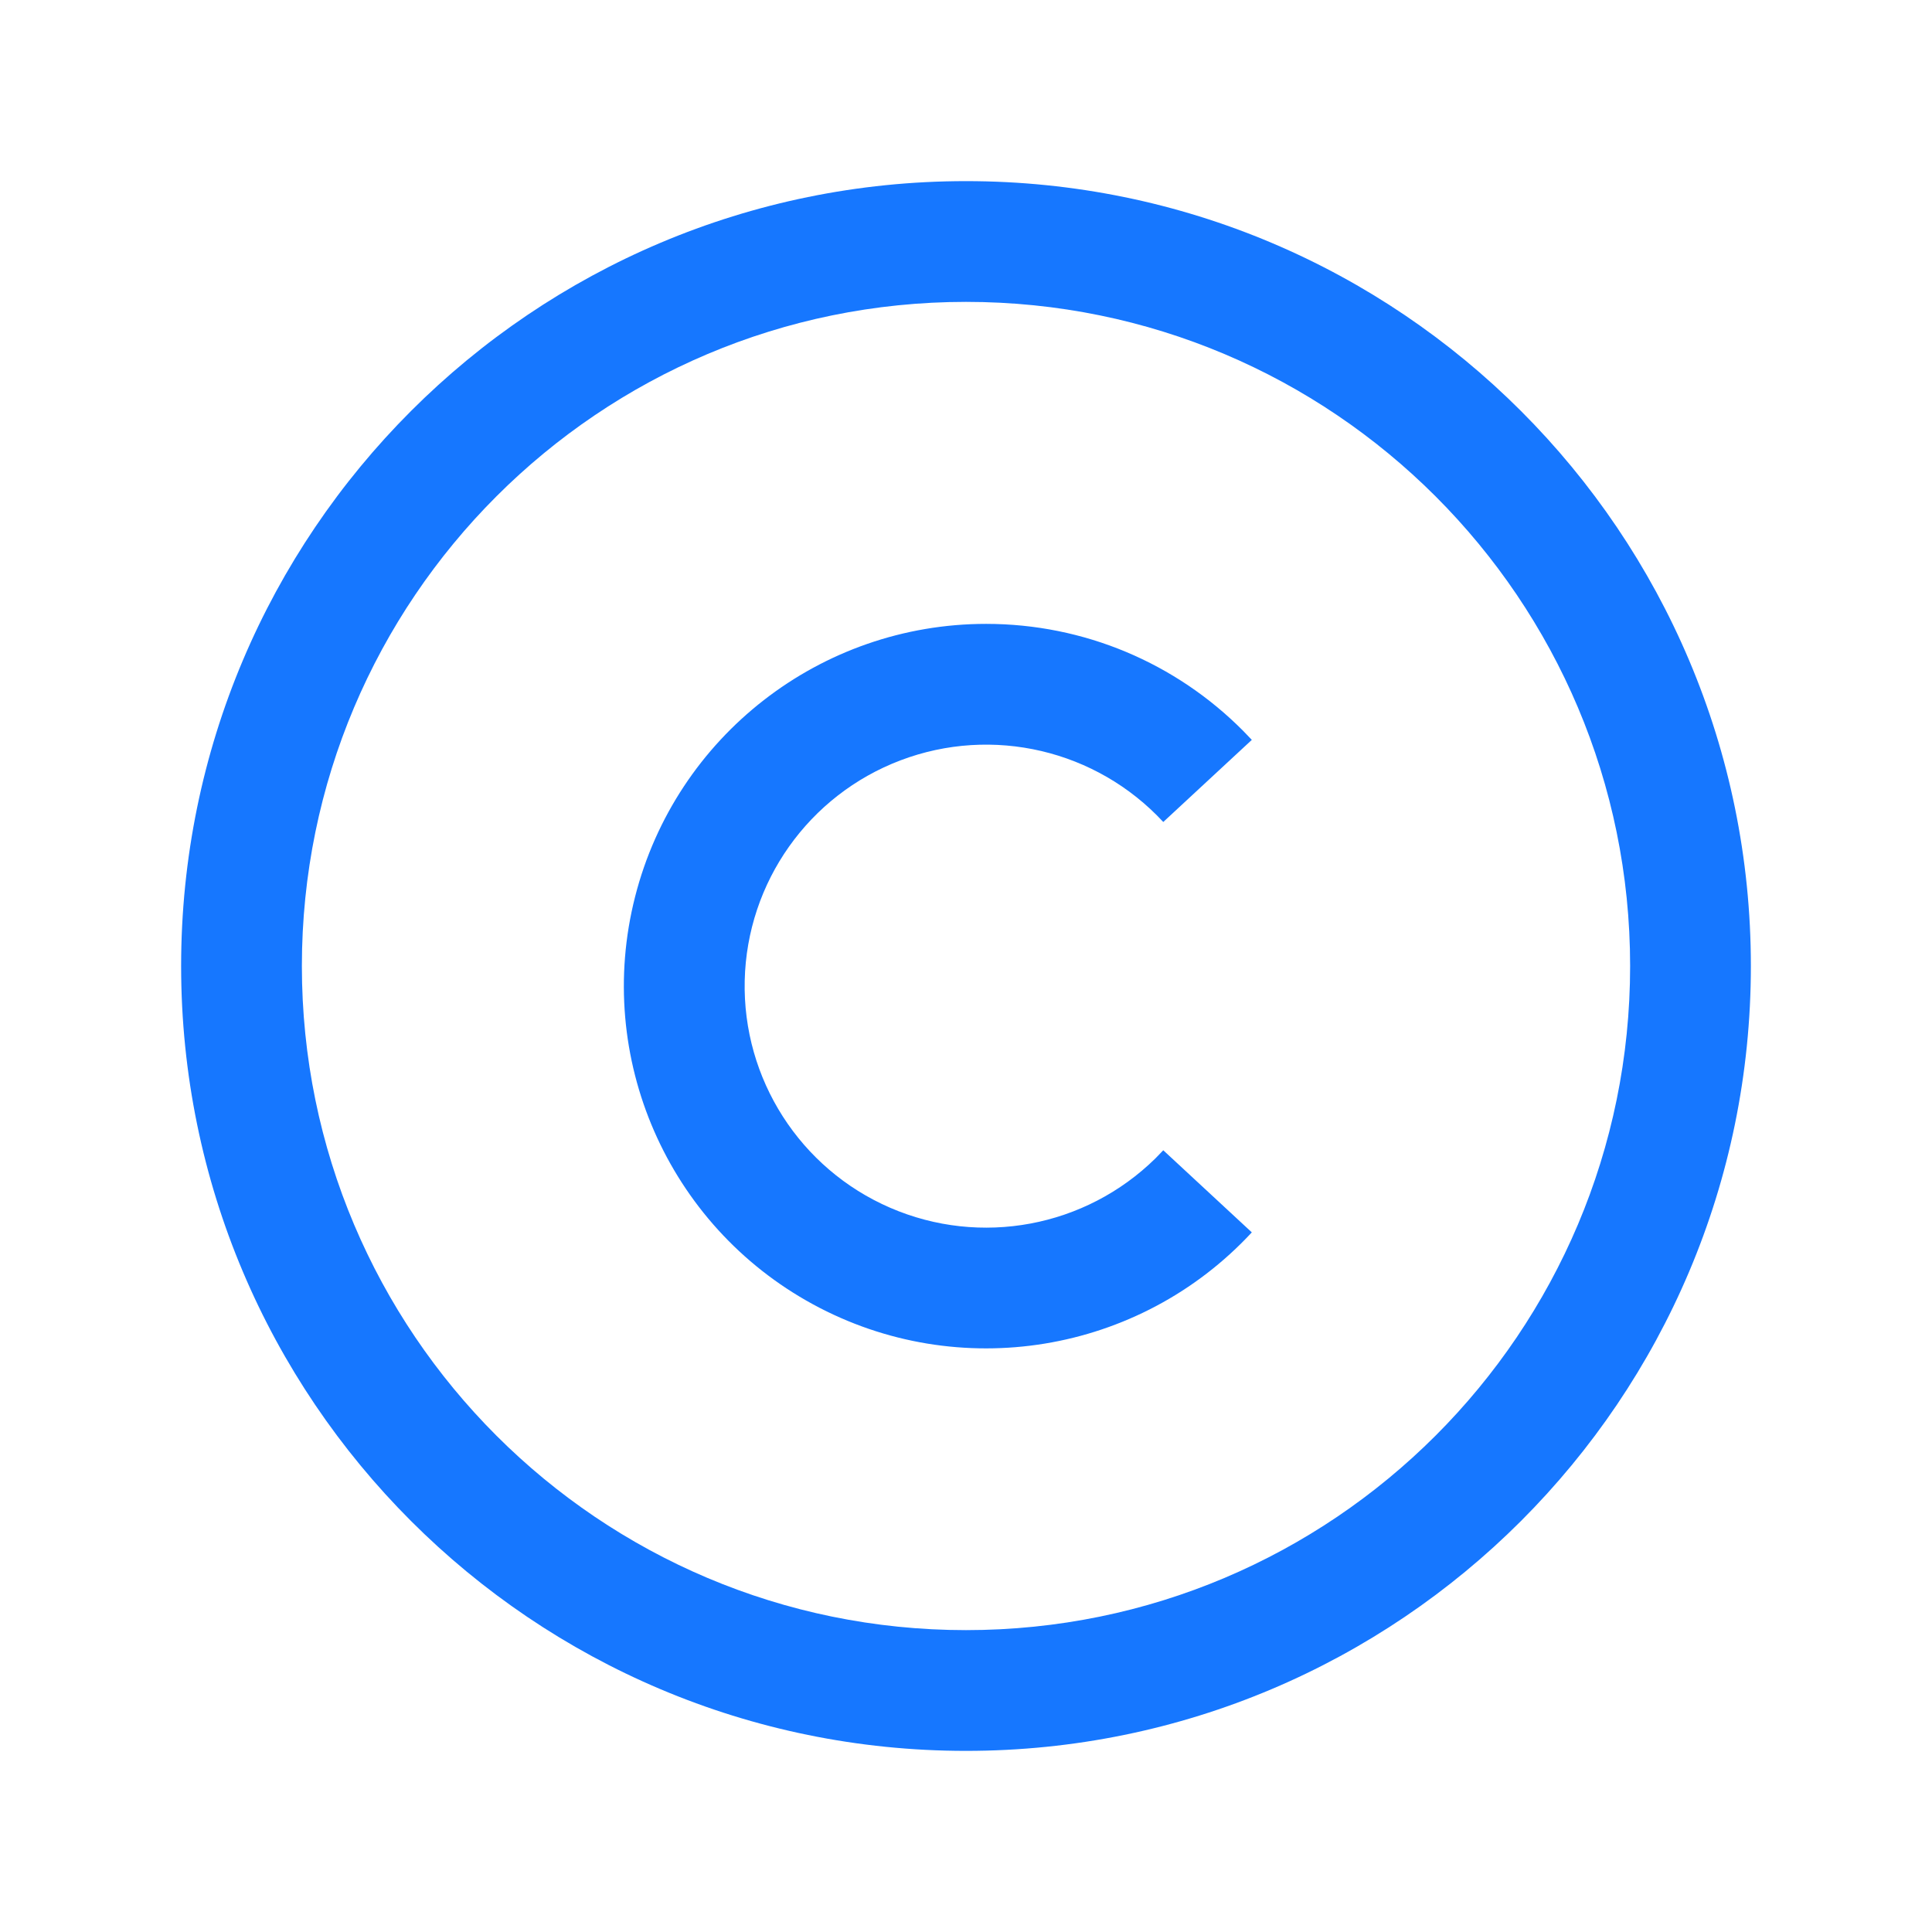
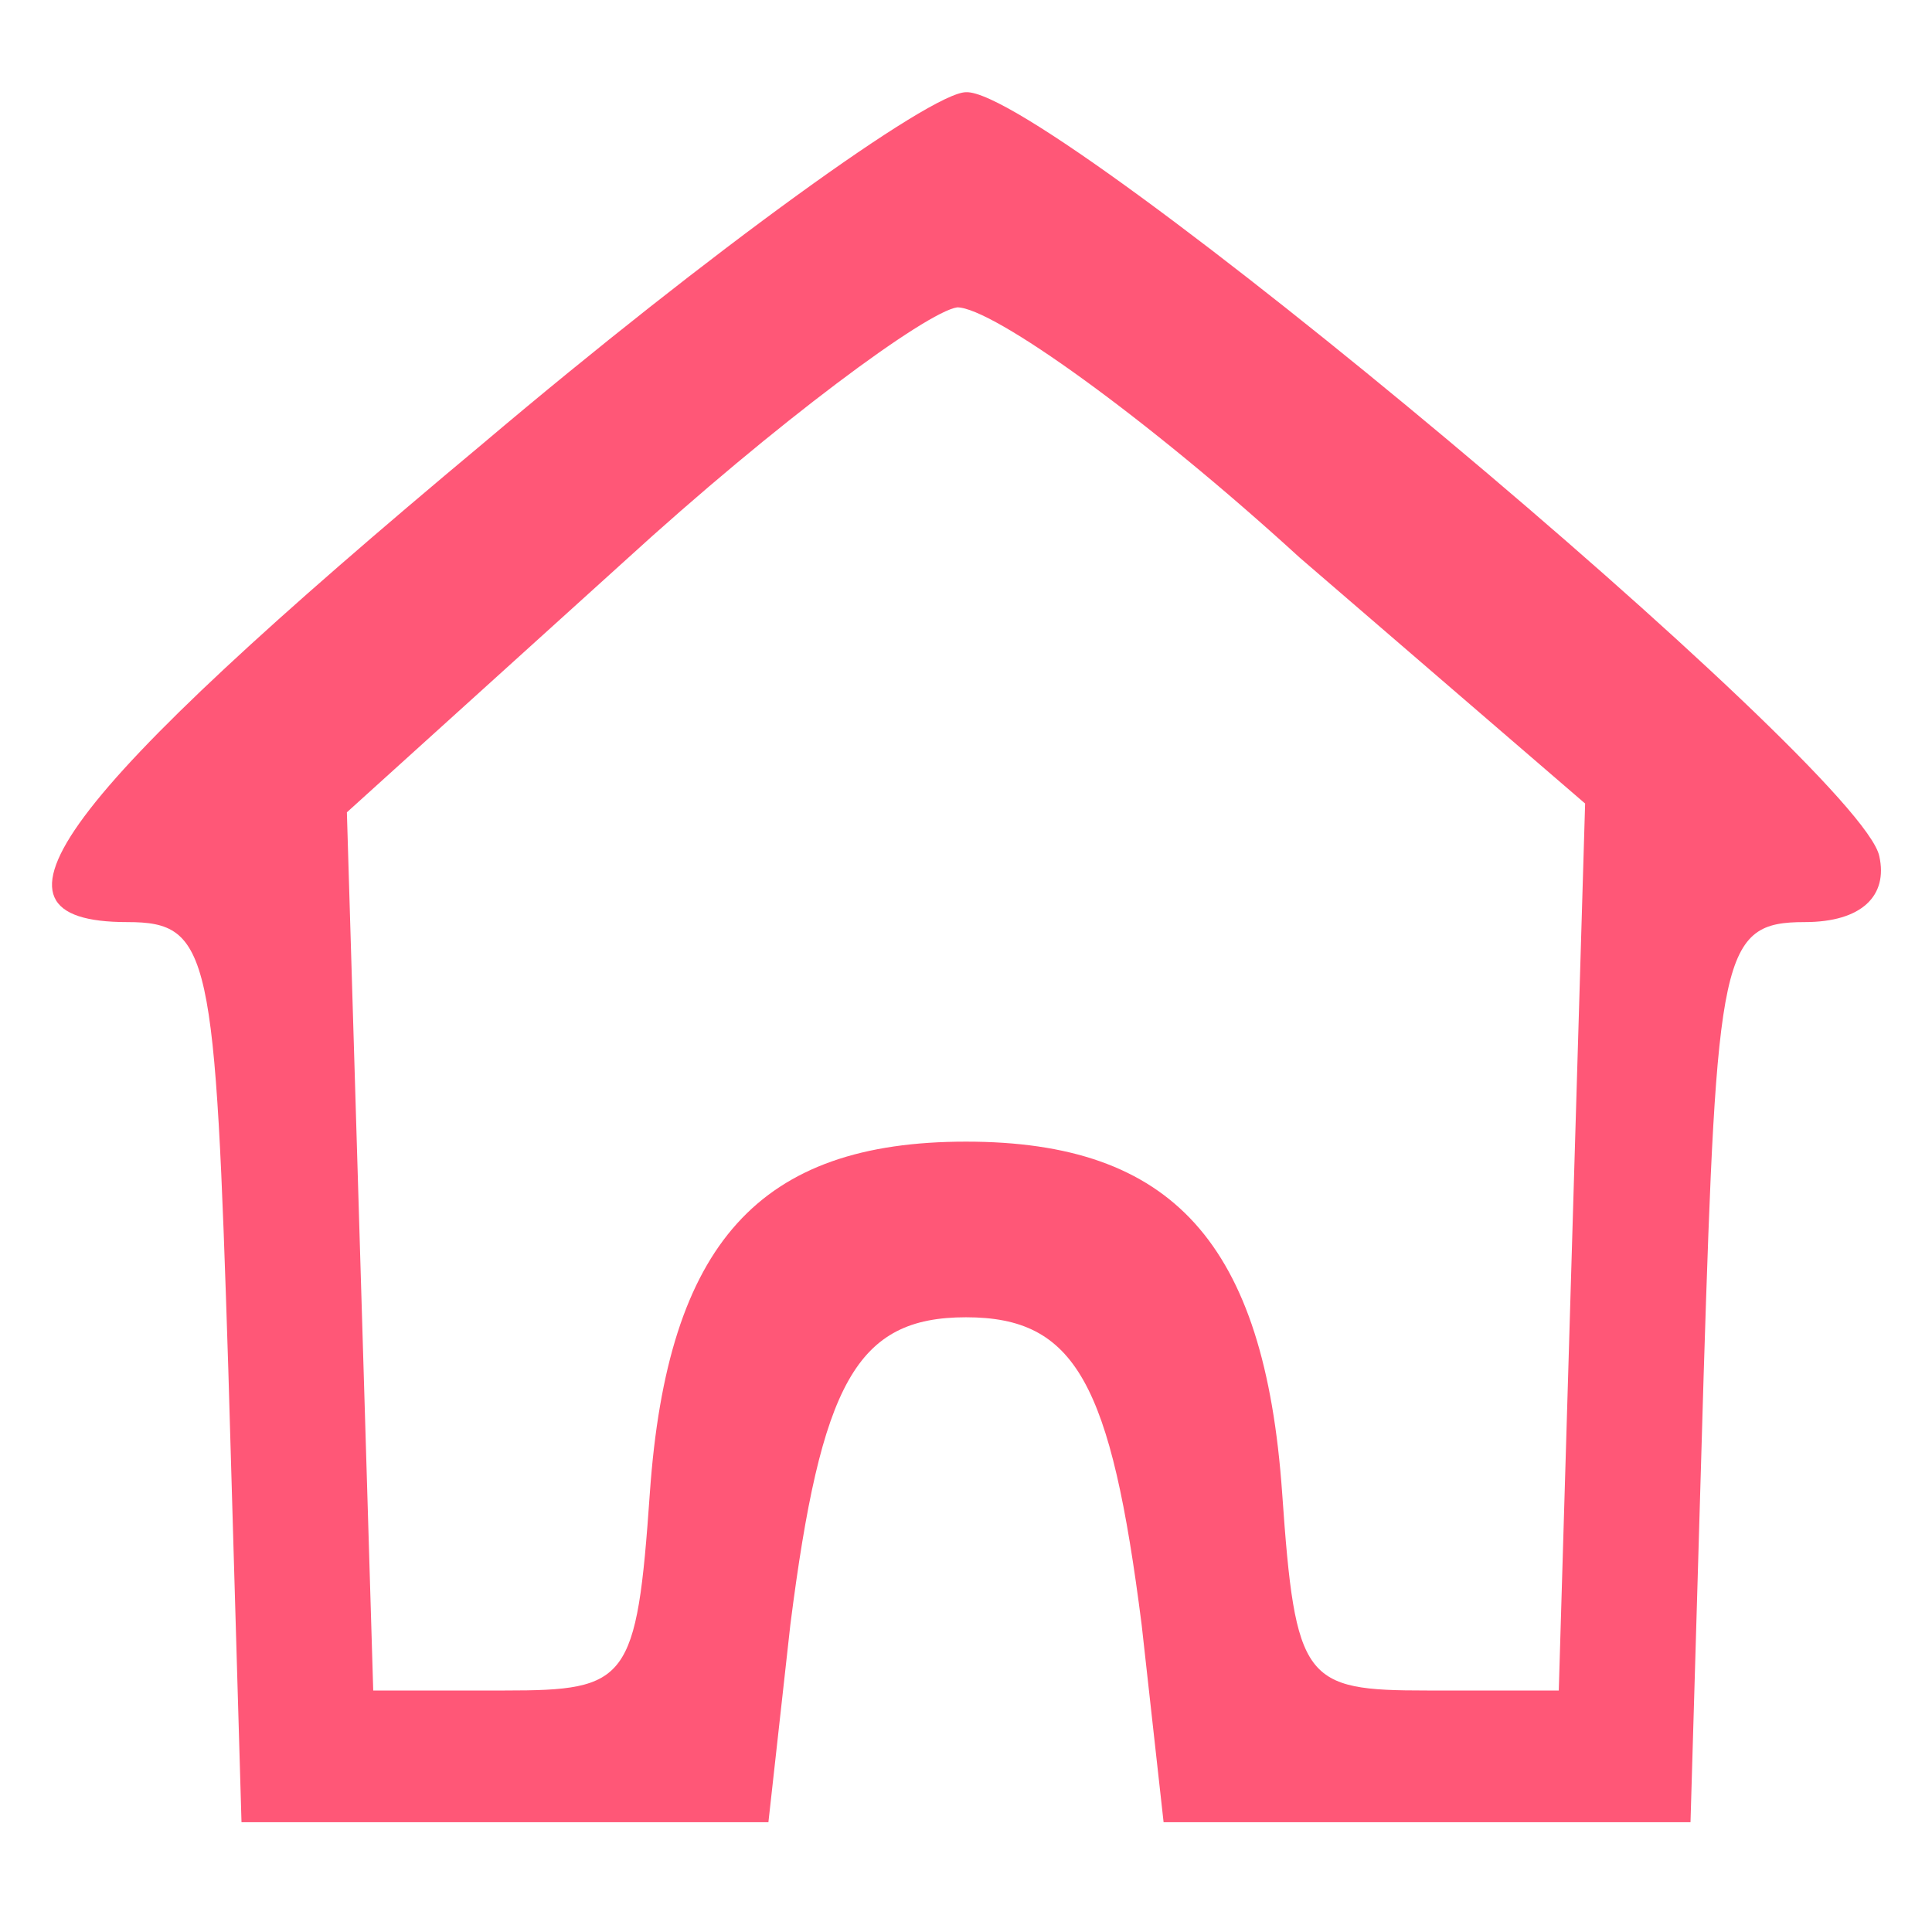
- <svg xmlns="http://www.w3.org/2000/svg" t="1616329684807" class="icon" viewBox="0 0 1024 1024" version="1.1" p-id="1492" width="200" height="200">
-   <defs>
-     <style type="text/css" />
-   </defs>
-   <path d="M512 96c229.76 0 416 186.24 416 416S741.76 928 512 928 96 741.76 96 512 282.24 96 512 96z m0 64C317.589 160 160 317.589 160 512S317.589 864 512 864 864 706.411 864 512 706.411 160 512 160z m10.667 170.667c51.883 0 100.523 20.736 136.235 56.704l4.587 4.779-46.933 43.52a128 128 0 1 0-4.096 178.24l4.096-4.245 46.933 43.52A192 192 0 1 1 522.667 330.667z" fill="#1677FF" p-id="1493" />
+ <svg xmlns="http://www.w3.org/2000/svg" version="1.0" width="44pt" height="44pt" viewBox="0 0 44 44" preserveAspectRatio="xMidYMid meet">
+   <g transform="translate(0,44) scale(0.1,-0.1)" fill="#ff5777" stroke="none">
+     <path d="M110 339 c-97 -81 -118 -109 -81 -109 19 0 20 -7 23 -102 l3 -103 60 0 60 0 5 45 c7 55 15 70 40 70 25 0 33 -15 40 -70 l5 -45 60 0 60 0 3 102 c3 96 4 103 23 103 13 0 19 6 17 15 -4 20 -189 175 -208 174 -8 0 -58 -36 -110 -80z m186 -26 l65 -56 -3 -101 -3 -101 -30 0 c-28 0 -30 2 -33 45 -4 57 -25 80 -72 80 -47 0 -68 -23 -72 -80 -3 -43 -5 -45 -33 -45 l-30 0 -3 100 -3 100 63 57 c35 32 69 57 76 58 8 0 43 -25 78 -57z" />
+   </g>
</svg>
